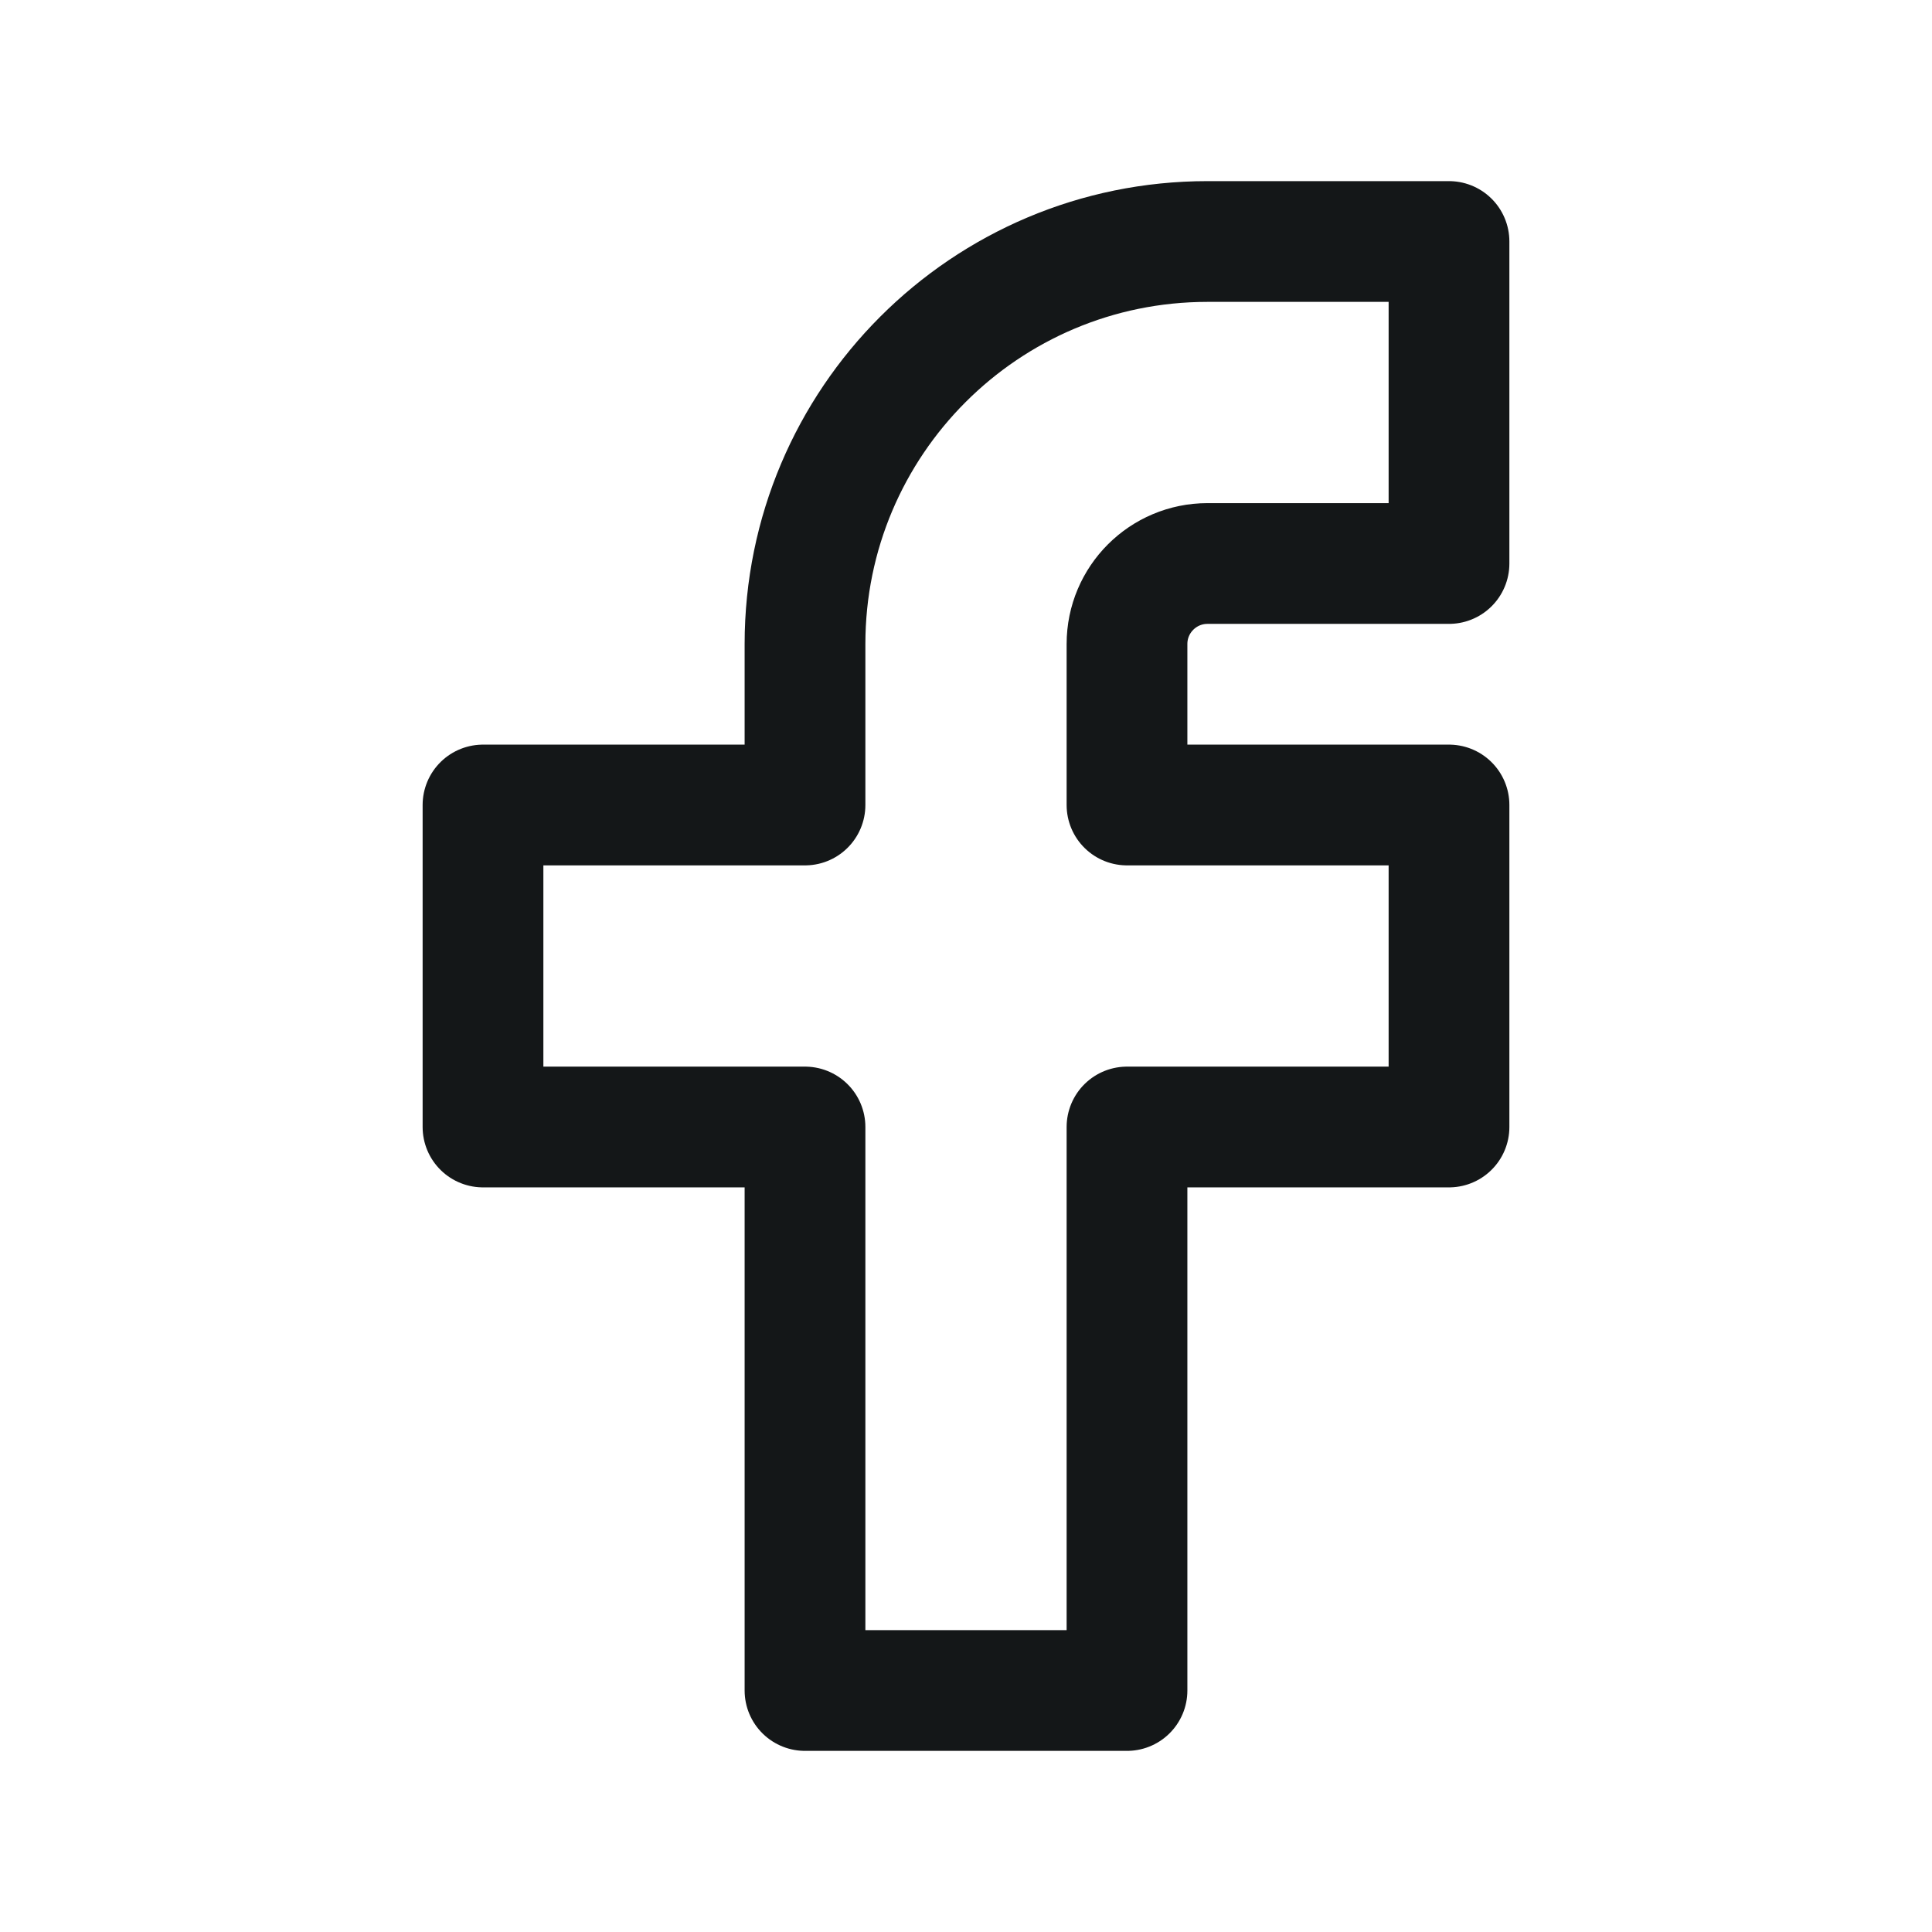
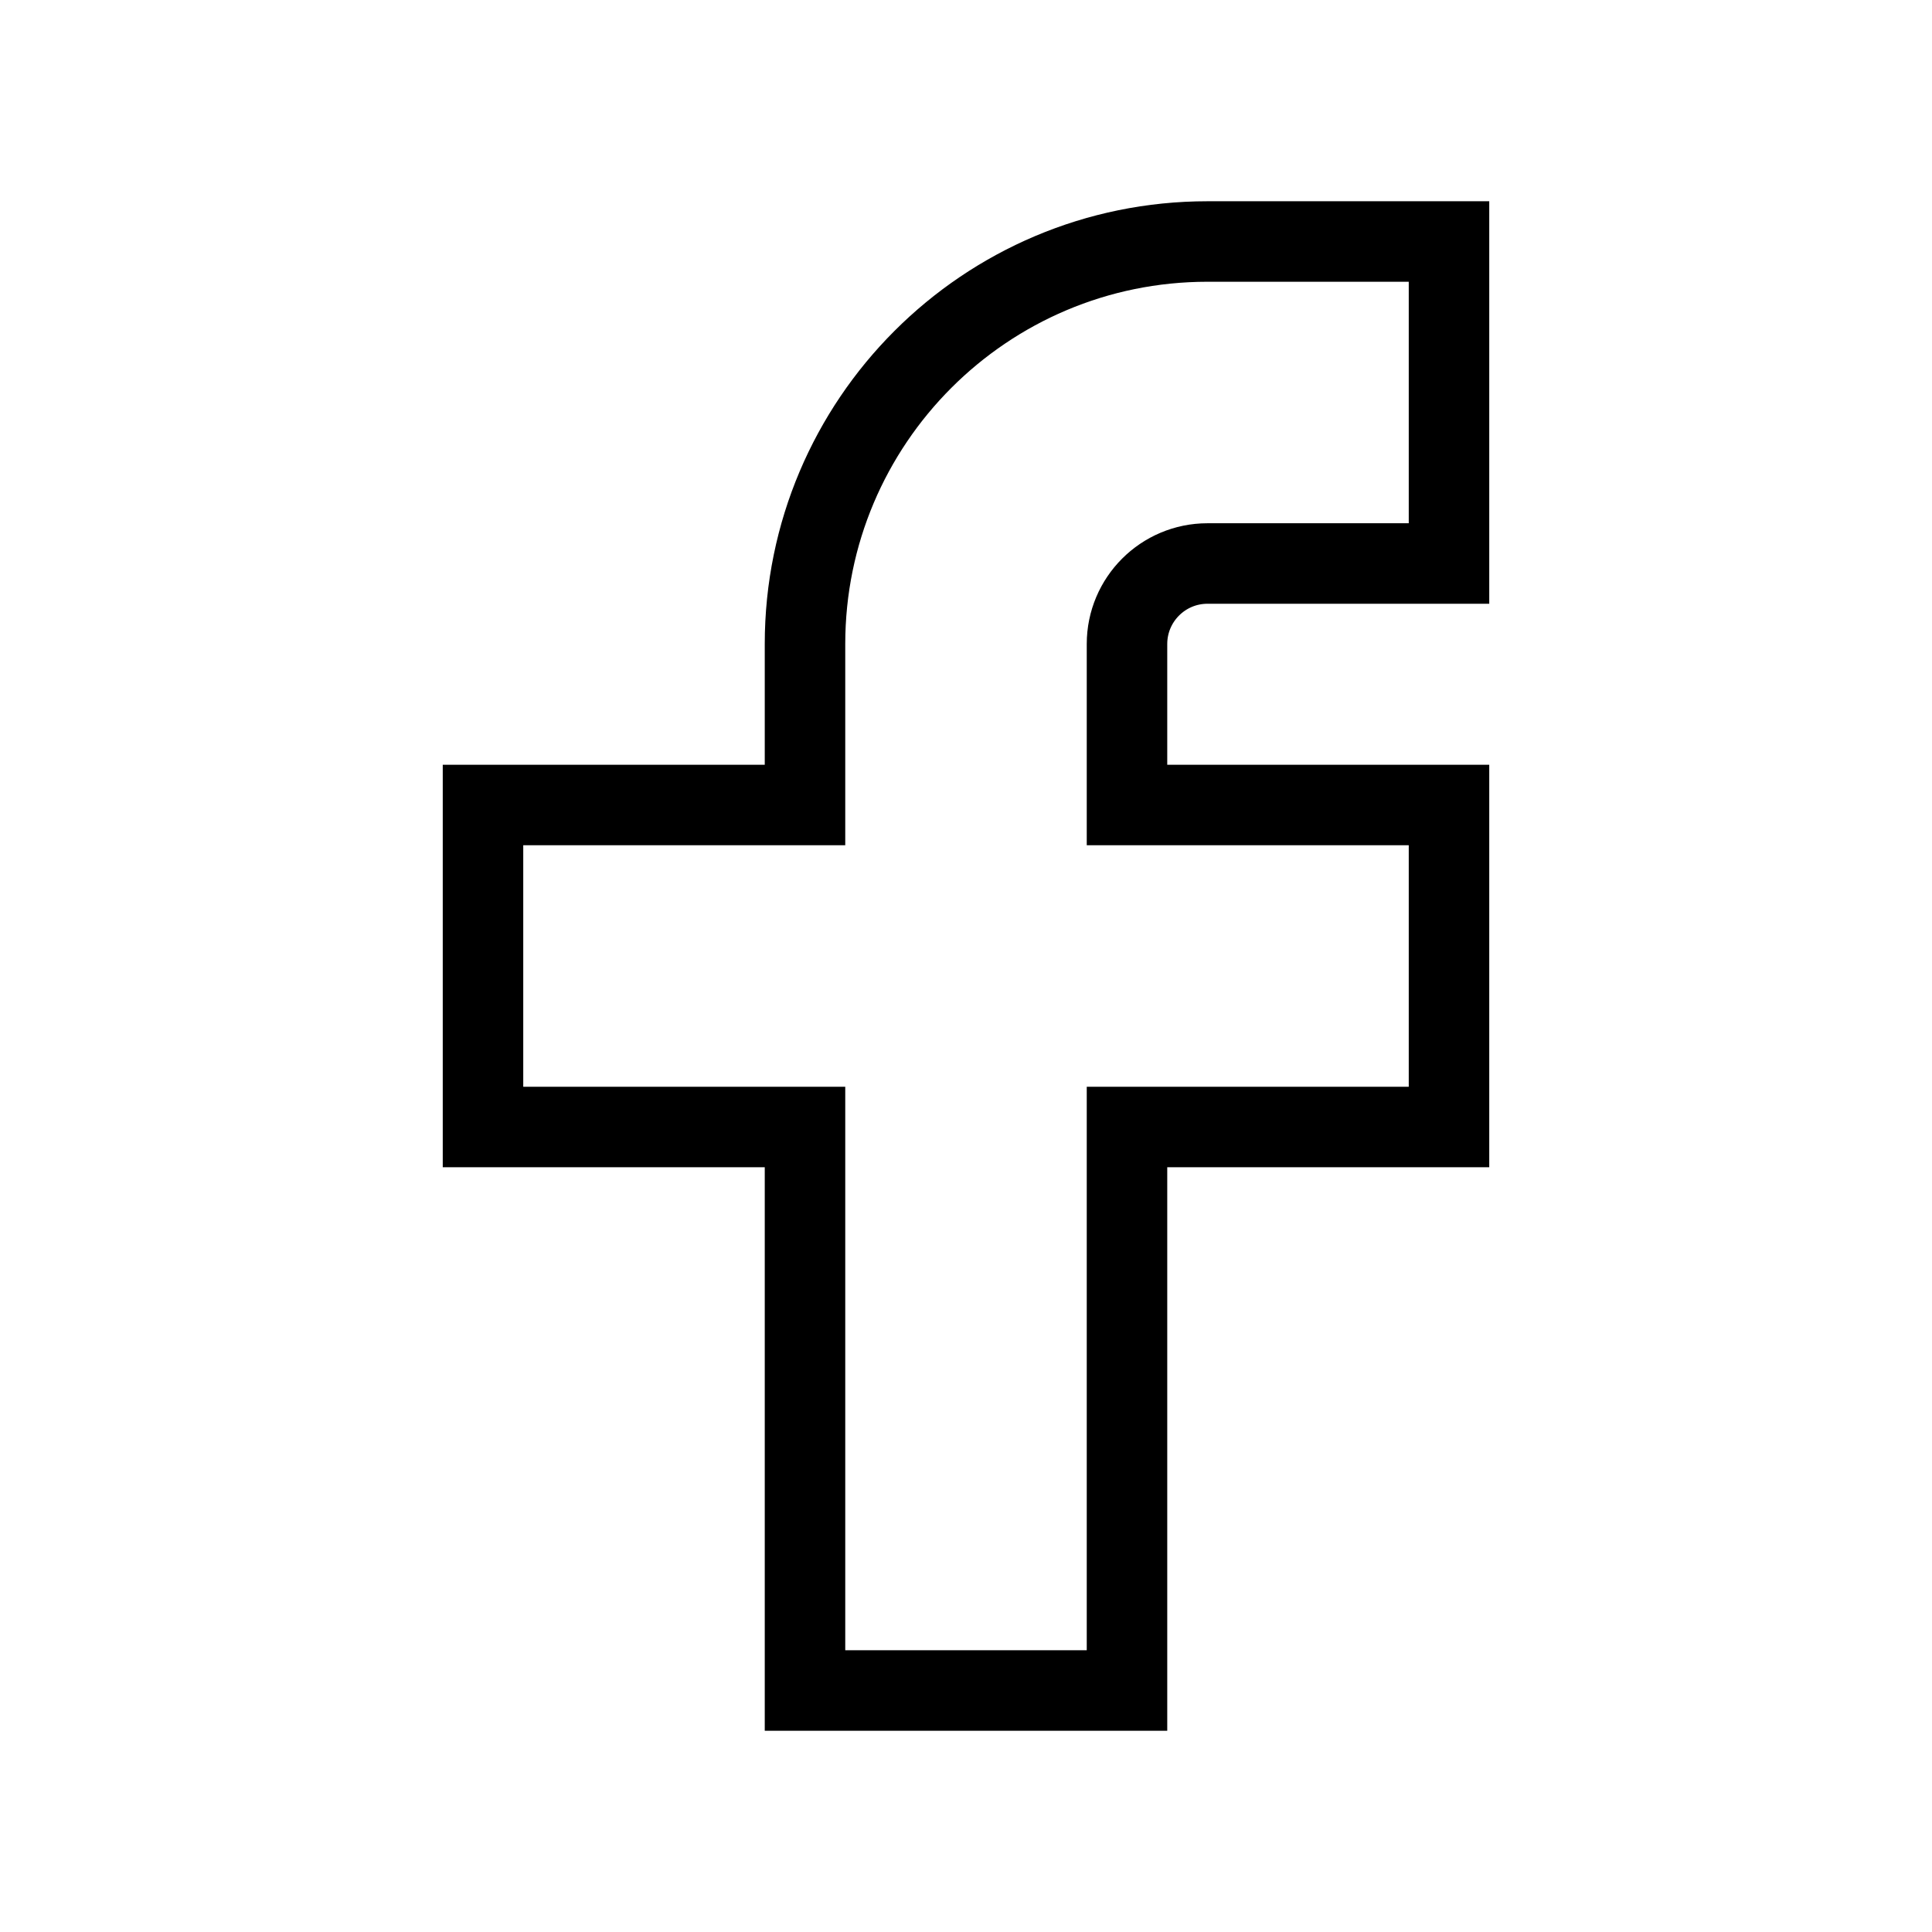
- <svg xmlns="http://www.w3.org/2000/svg" width="24" height="24" viewBox="0 0 24 24" fill="none">
-   <path d="M18 3H15C12.239 3 10 5.239 10 8V10H6V14H10V21H14V14H18V10H14V8C14 7.448 14.448 7 15 7H18V3Z" stroke="#141718" stroke-width="1.5" stroke-linecap="round" stroke-linejoin="round" />
+ <svg xmlns="http://www.w3.org/2000/svg" width="24" height="24" viewBox="0 0 24 24" fill="none" className="w-6 h-6 text-blue-600">
+   <path d="M18 3H15C12.239 3 10 5.239 10 8V10H6V14H10V21H14V14H18V10H14V8C14 7.448 14.448 7 15 7H18V3Z" stroke="currentColor" strokeWidth="1.5" strokeLinecap="round" strokeLinejoin="round" />
</svg>
